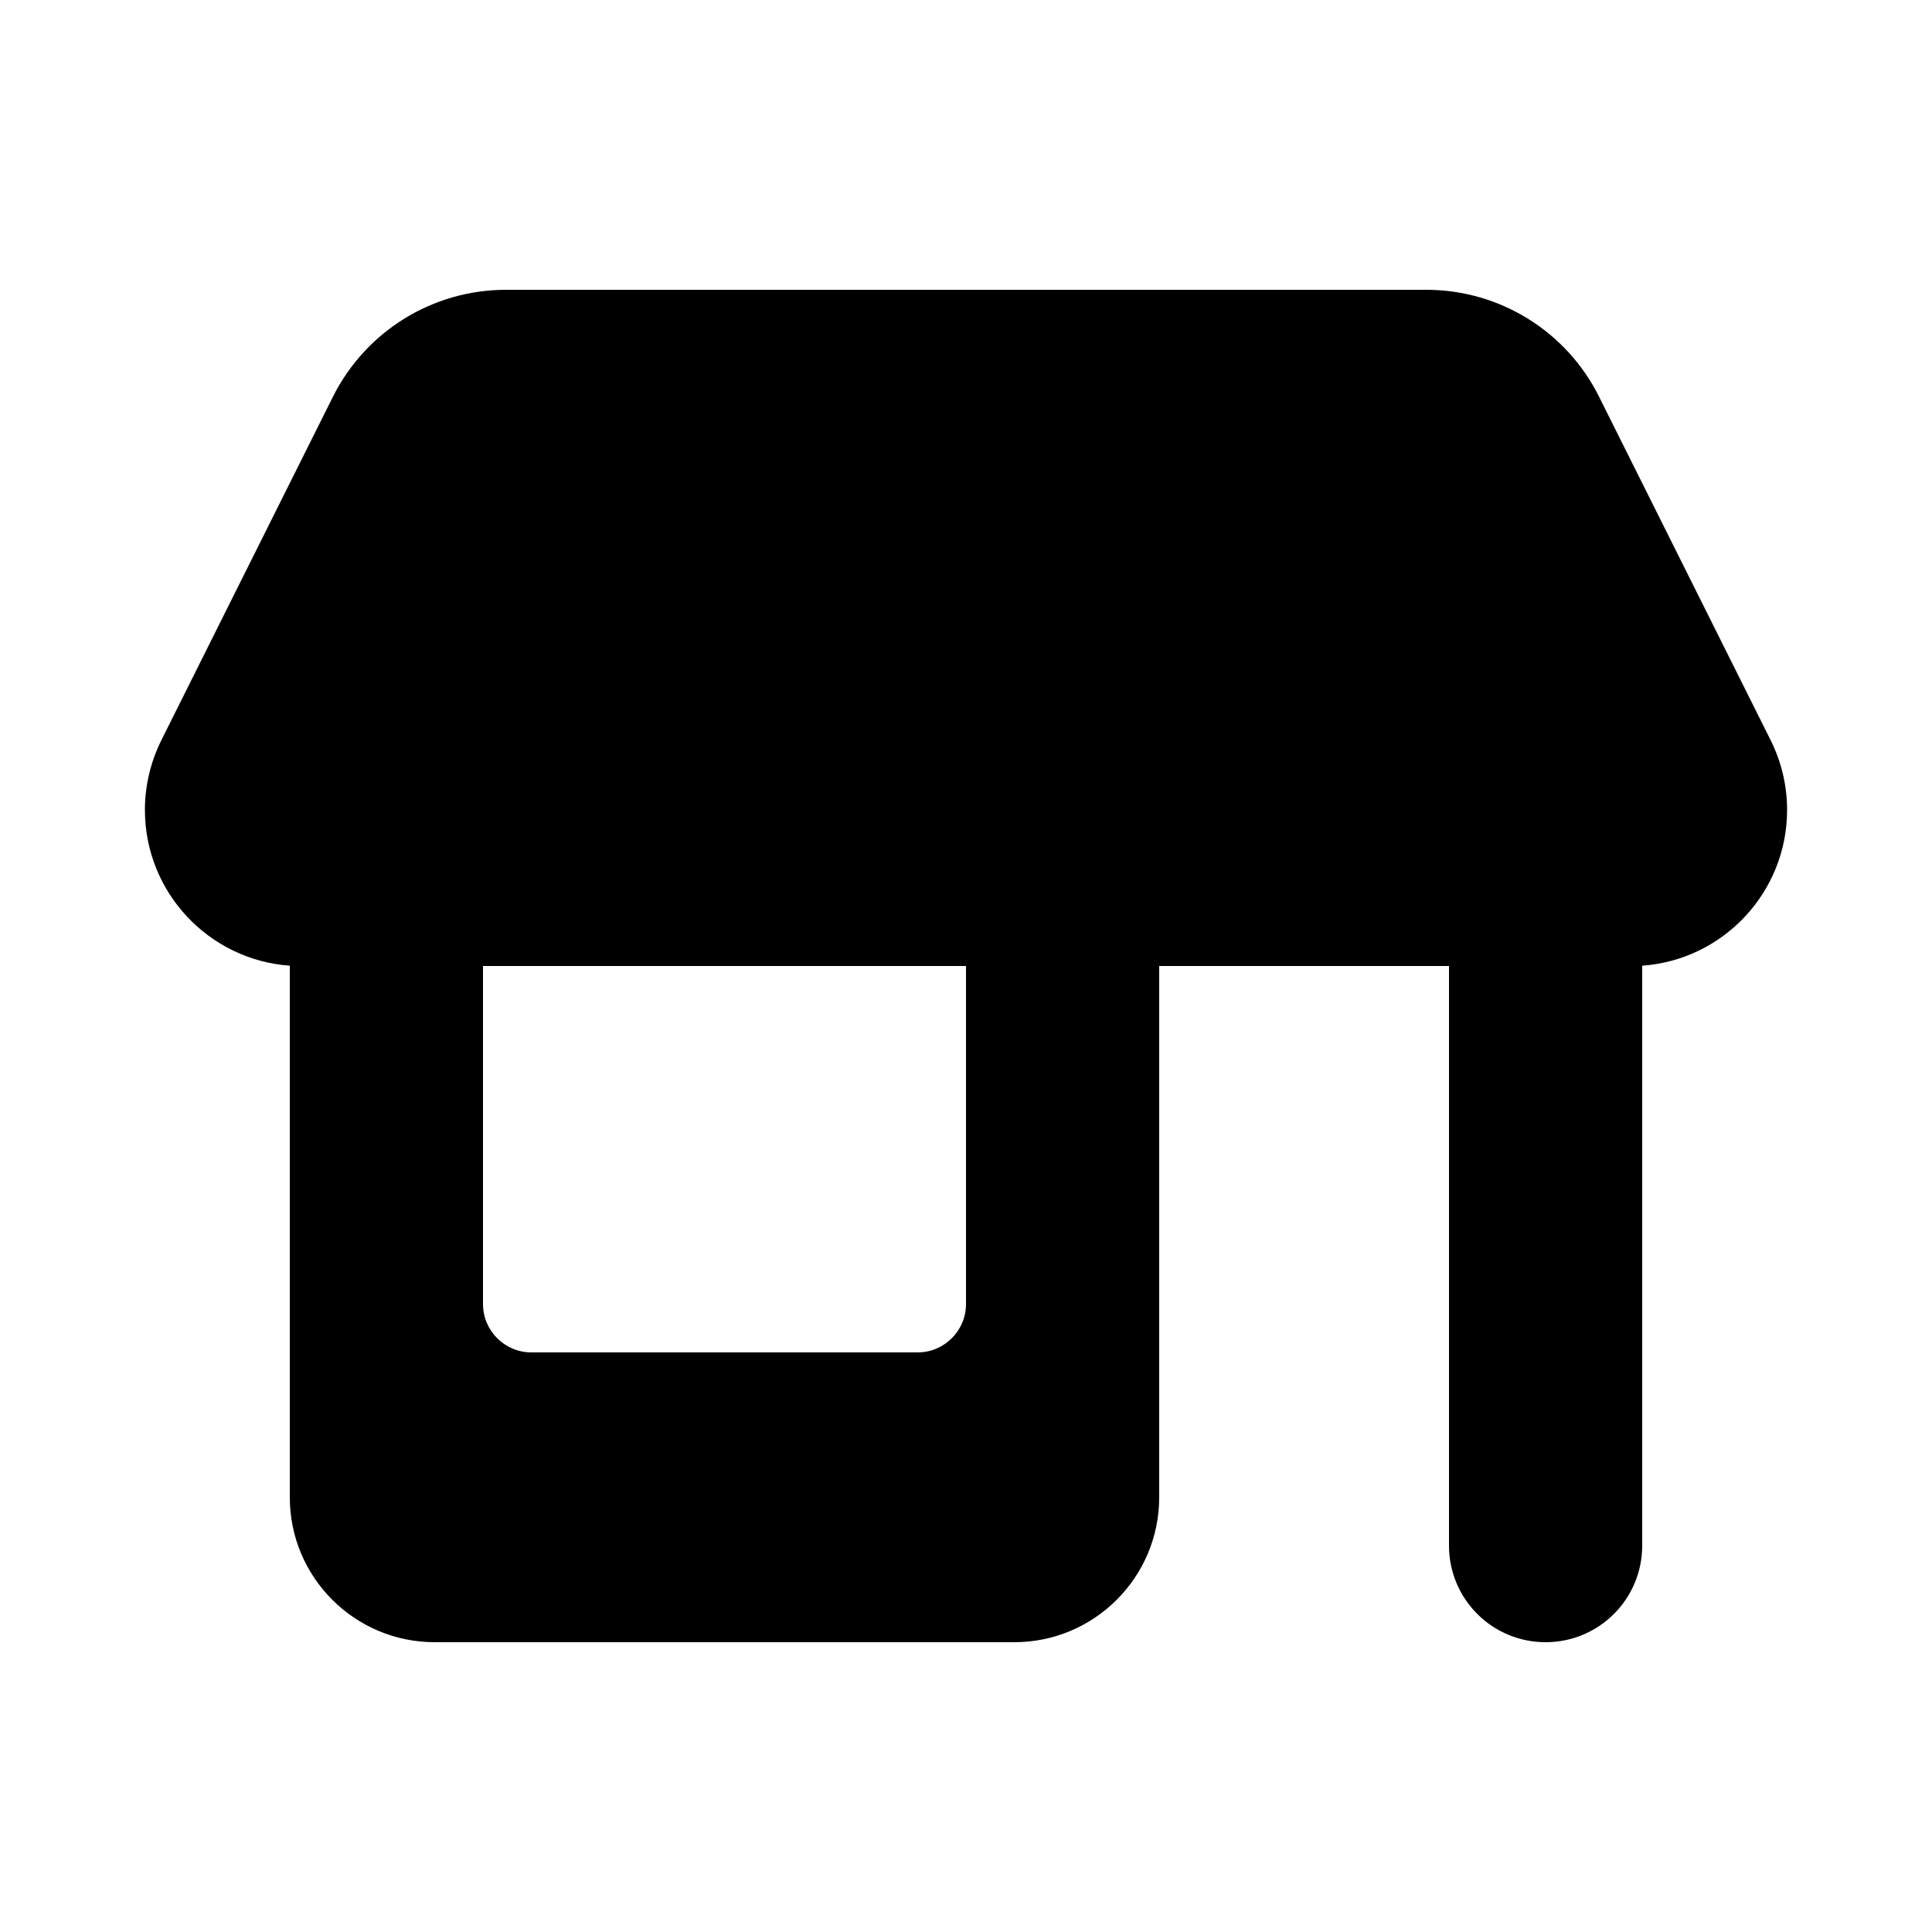
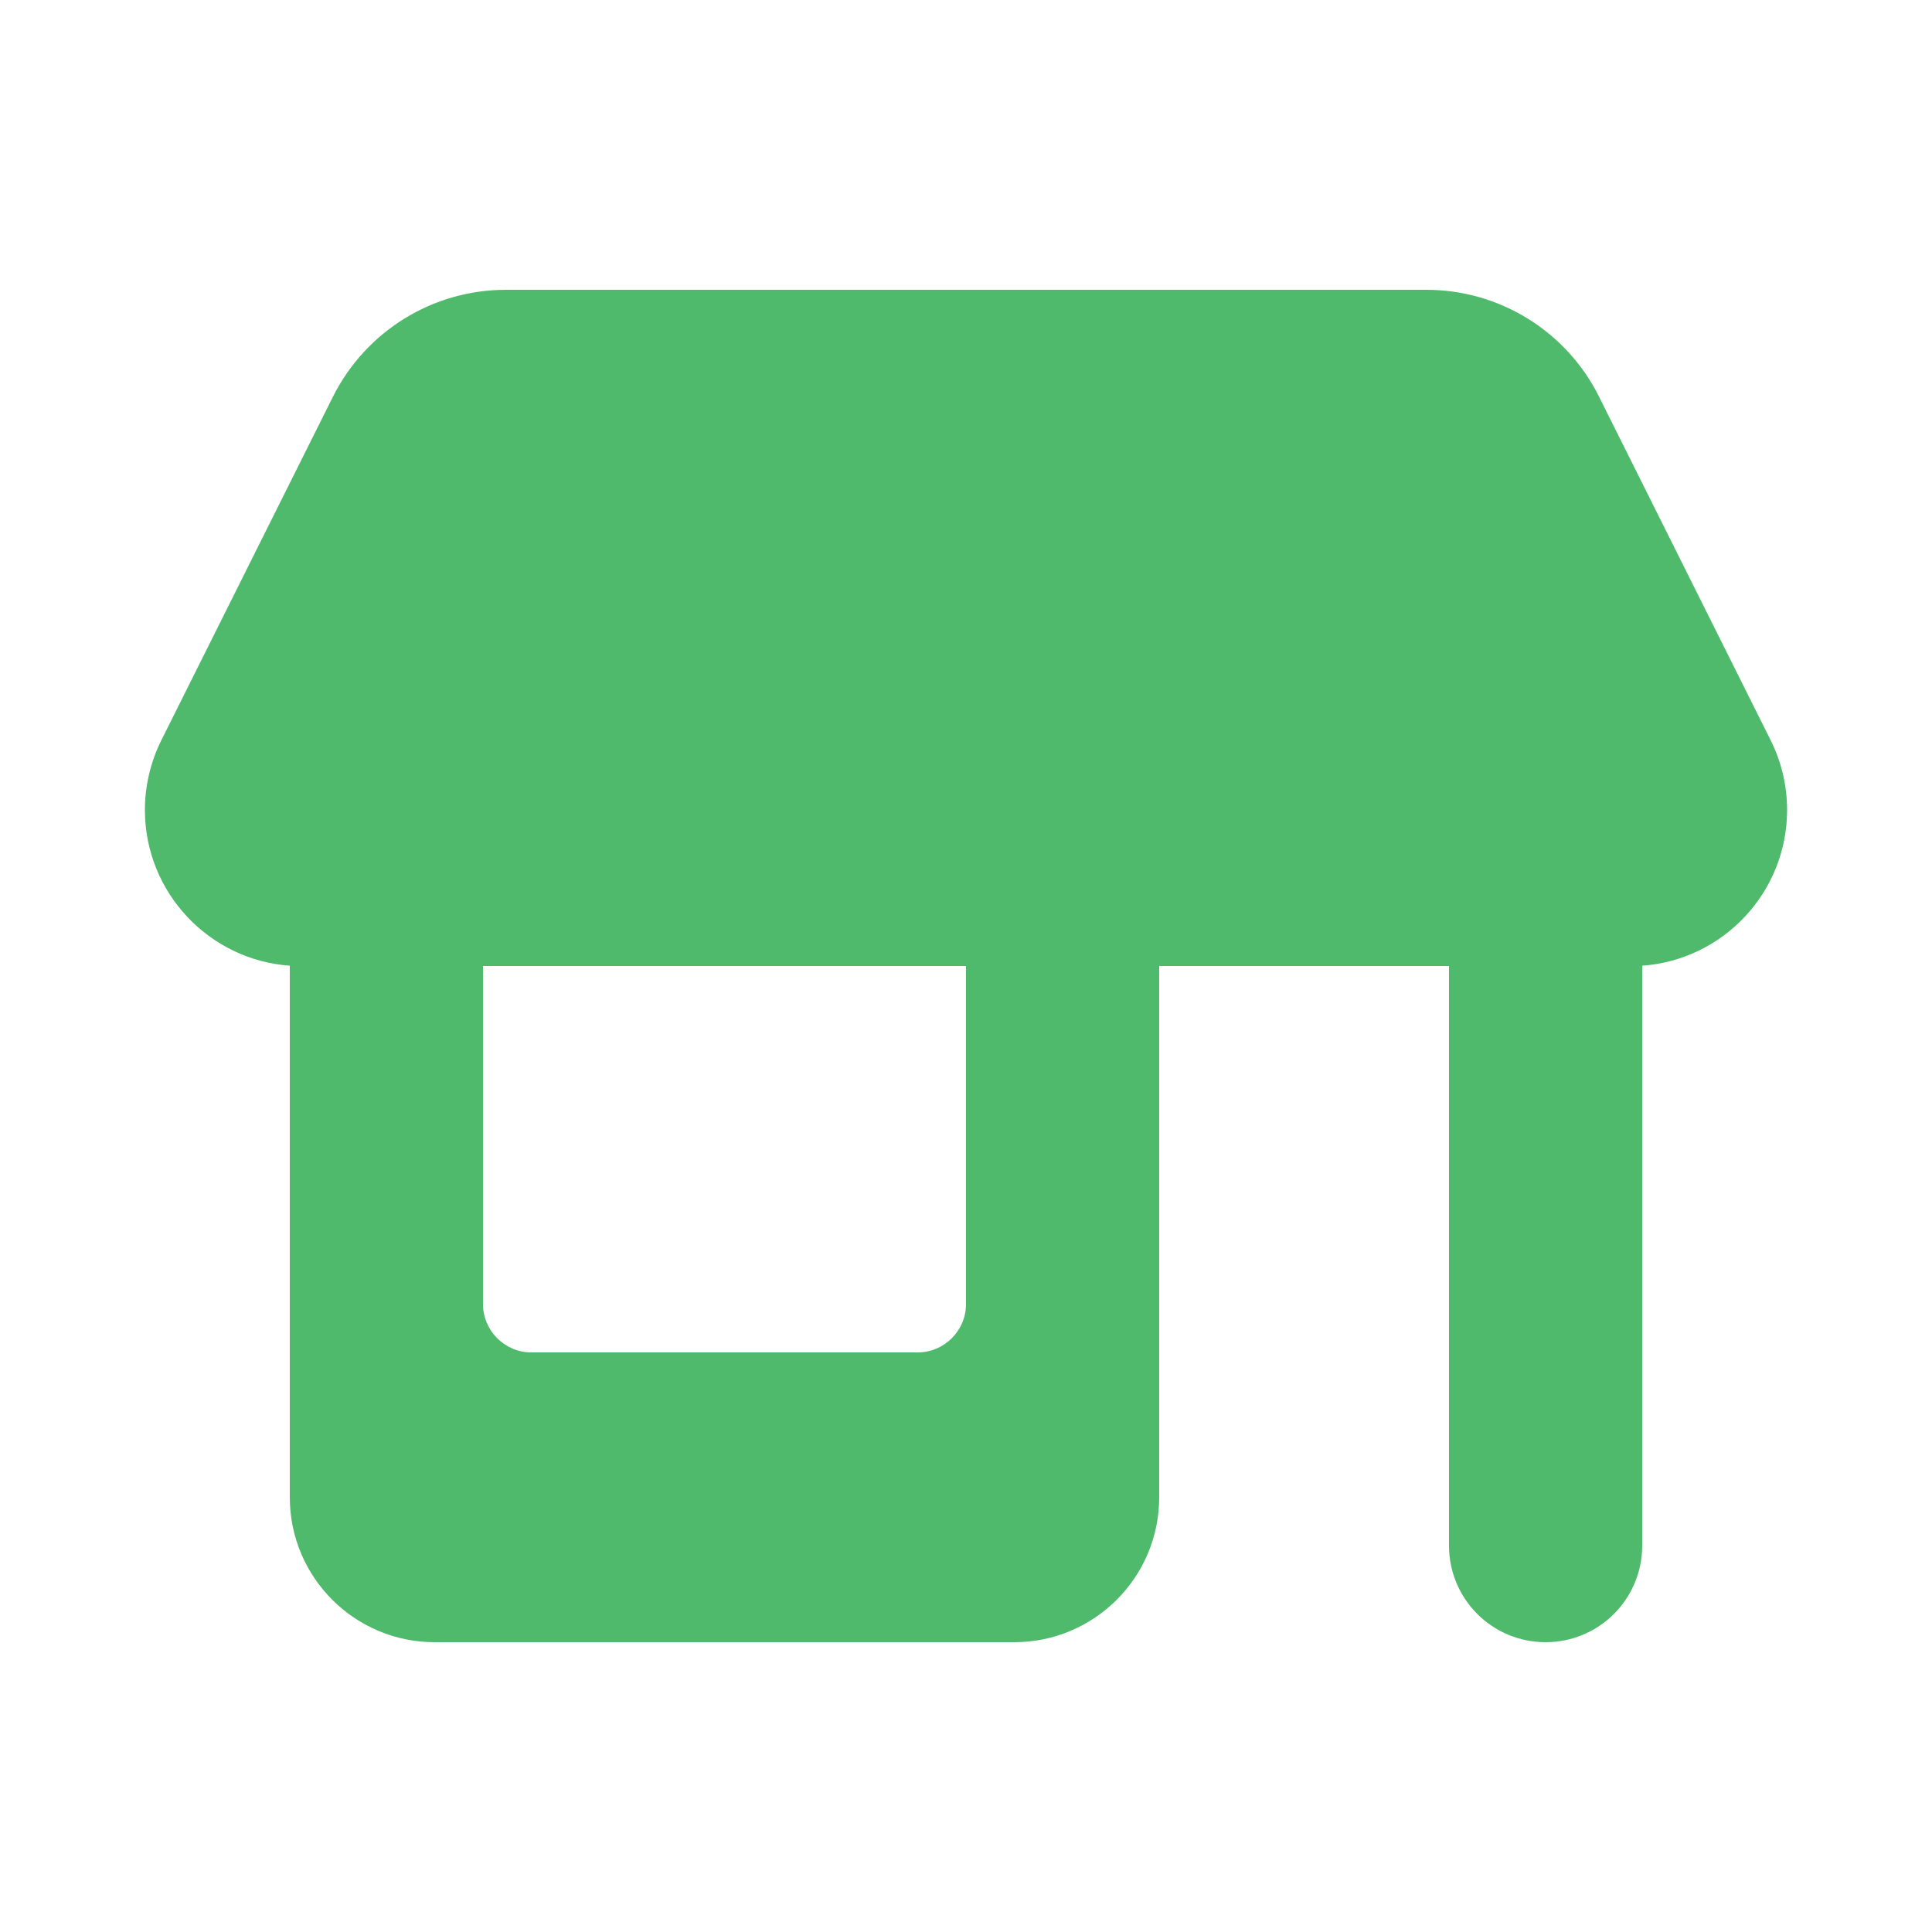
- <svg xmlns="http://www.w3.org/2000/svg" viewBox="0 0 640 640">
-   <path d="M53.5 245.1L110.3 131.4C121.2 109.7 143.3 96 167.6 96L472.5 96C496.7 96 518.9 109.7 529.7 131.4L586.5 245.1C590.1 252.3 592 260.2 592 268.3C592 295.6 570.8 318 544 319.9L544 512C544 529.7 529.7 544 512 544C494.3 544 480 529.7 480 512L480 320L384 320L384 496C384 522.5 362.5 544 336 544L144 544C117.5 544 96 522.5 96 496L96 319.9C69.2 318 48 295.6 48 268.3C48 260.3 49.9 252.3 53.5 245.1zM160 320L160 432C160 440.8 167.2 448 176 448L304 448C312.8 448 320 440.8 320 432L320 320L160 320z" />
+ <svg xmlns="http://www.w3.org/2000/svg" width="640" height="640" viewBox="0 0 640 640" fill="none">
+   <path d="M53.5 245.1L110.3 131.4C121.2 109.7 143.3 96 167.6 96H472.5C496.7 96 518.9 109.7 529.7 131.4L586.5 245.1C590.1 252.3 592 260.2 592 268.3C592 295.6 570.8 318 544 319.9V512C544 529.7 529.7 544 512 544C494.3 544 480 529.7 480 512V320H384V496C384 522.5 362.5 544 336 544H144C117.5 544 96 522.5 96 496V319.9C69.2 318 48 295.6 48 268.3C48 260.3 49.9 252.3 53.5 245.1ZM160 320V432C160 440.8 167.2 448 176 448H304C312.8 448 320 440.8 320 432V320H160Z" fill="#4FBA6C" />
</svg>
